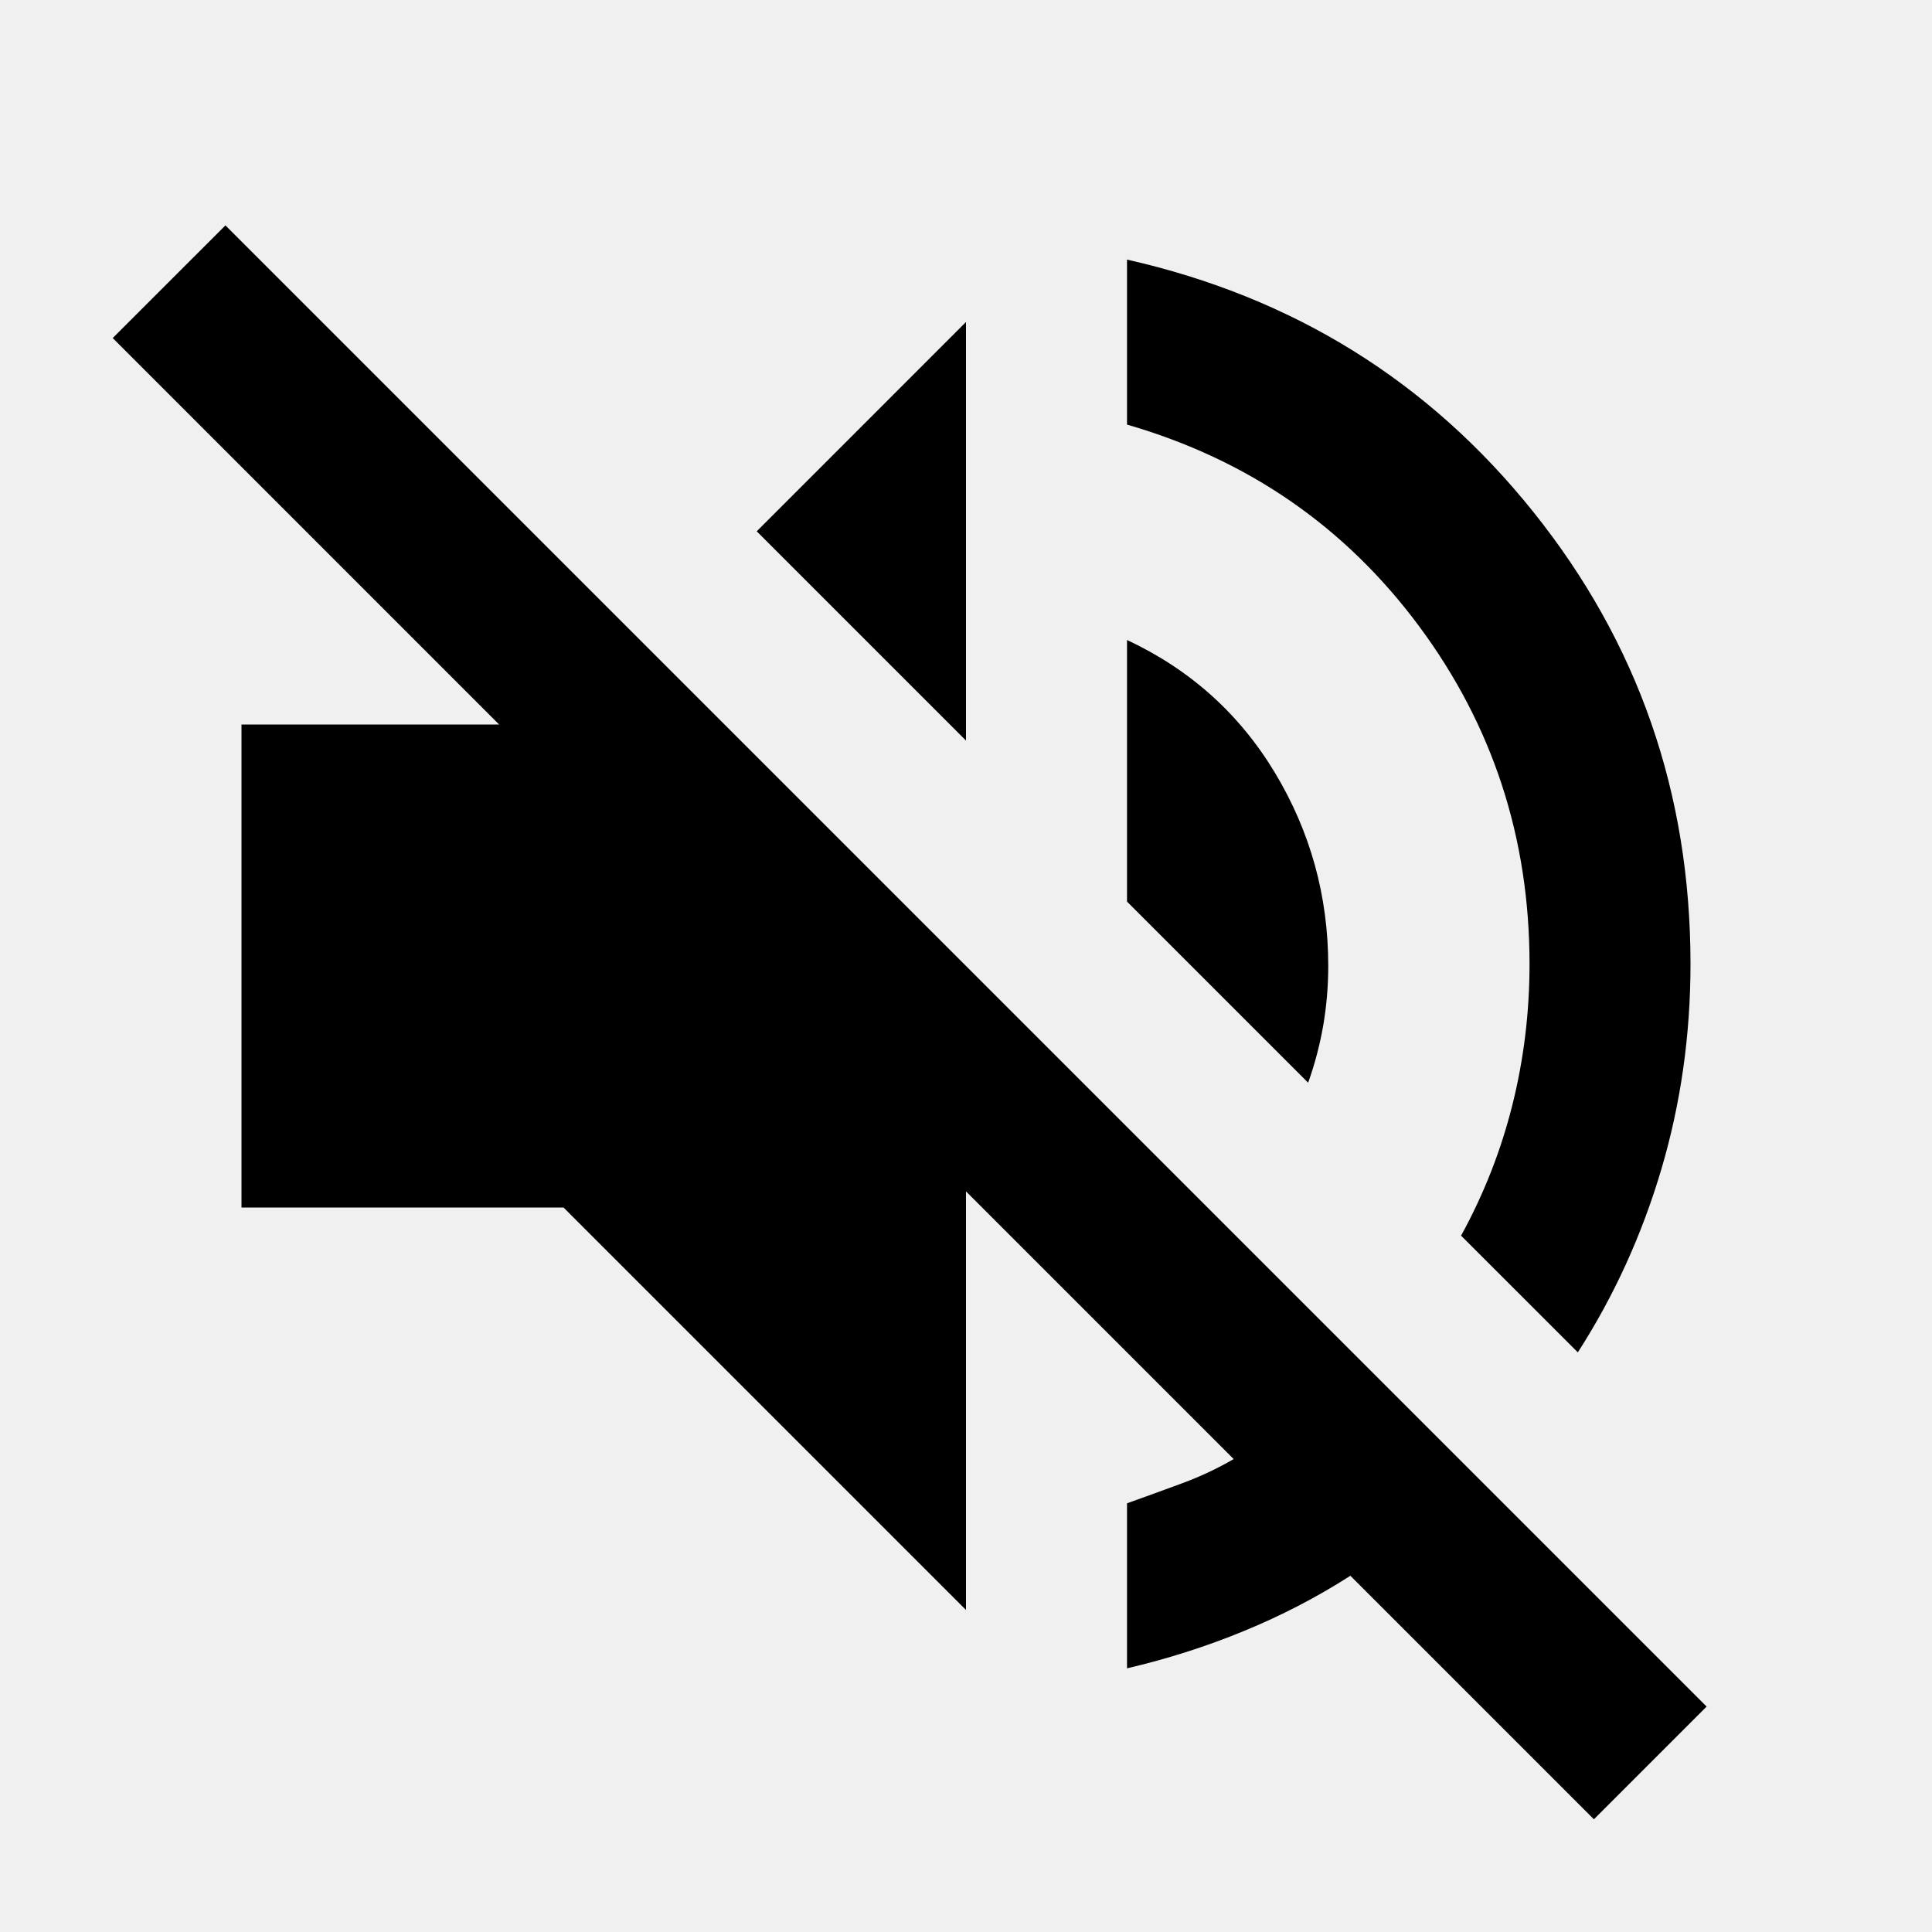
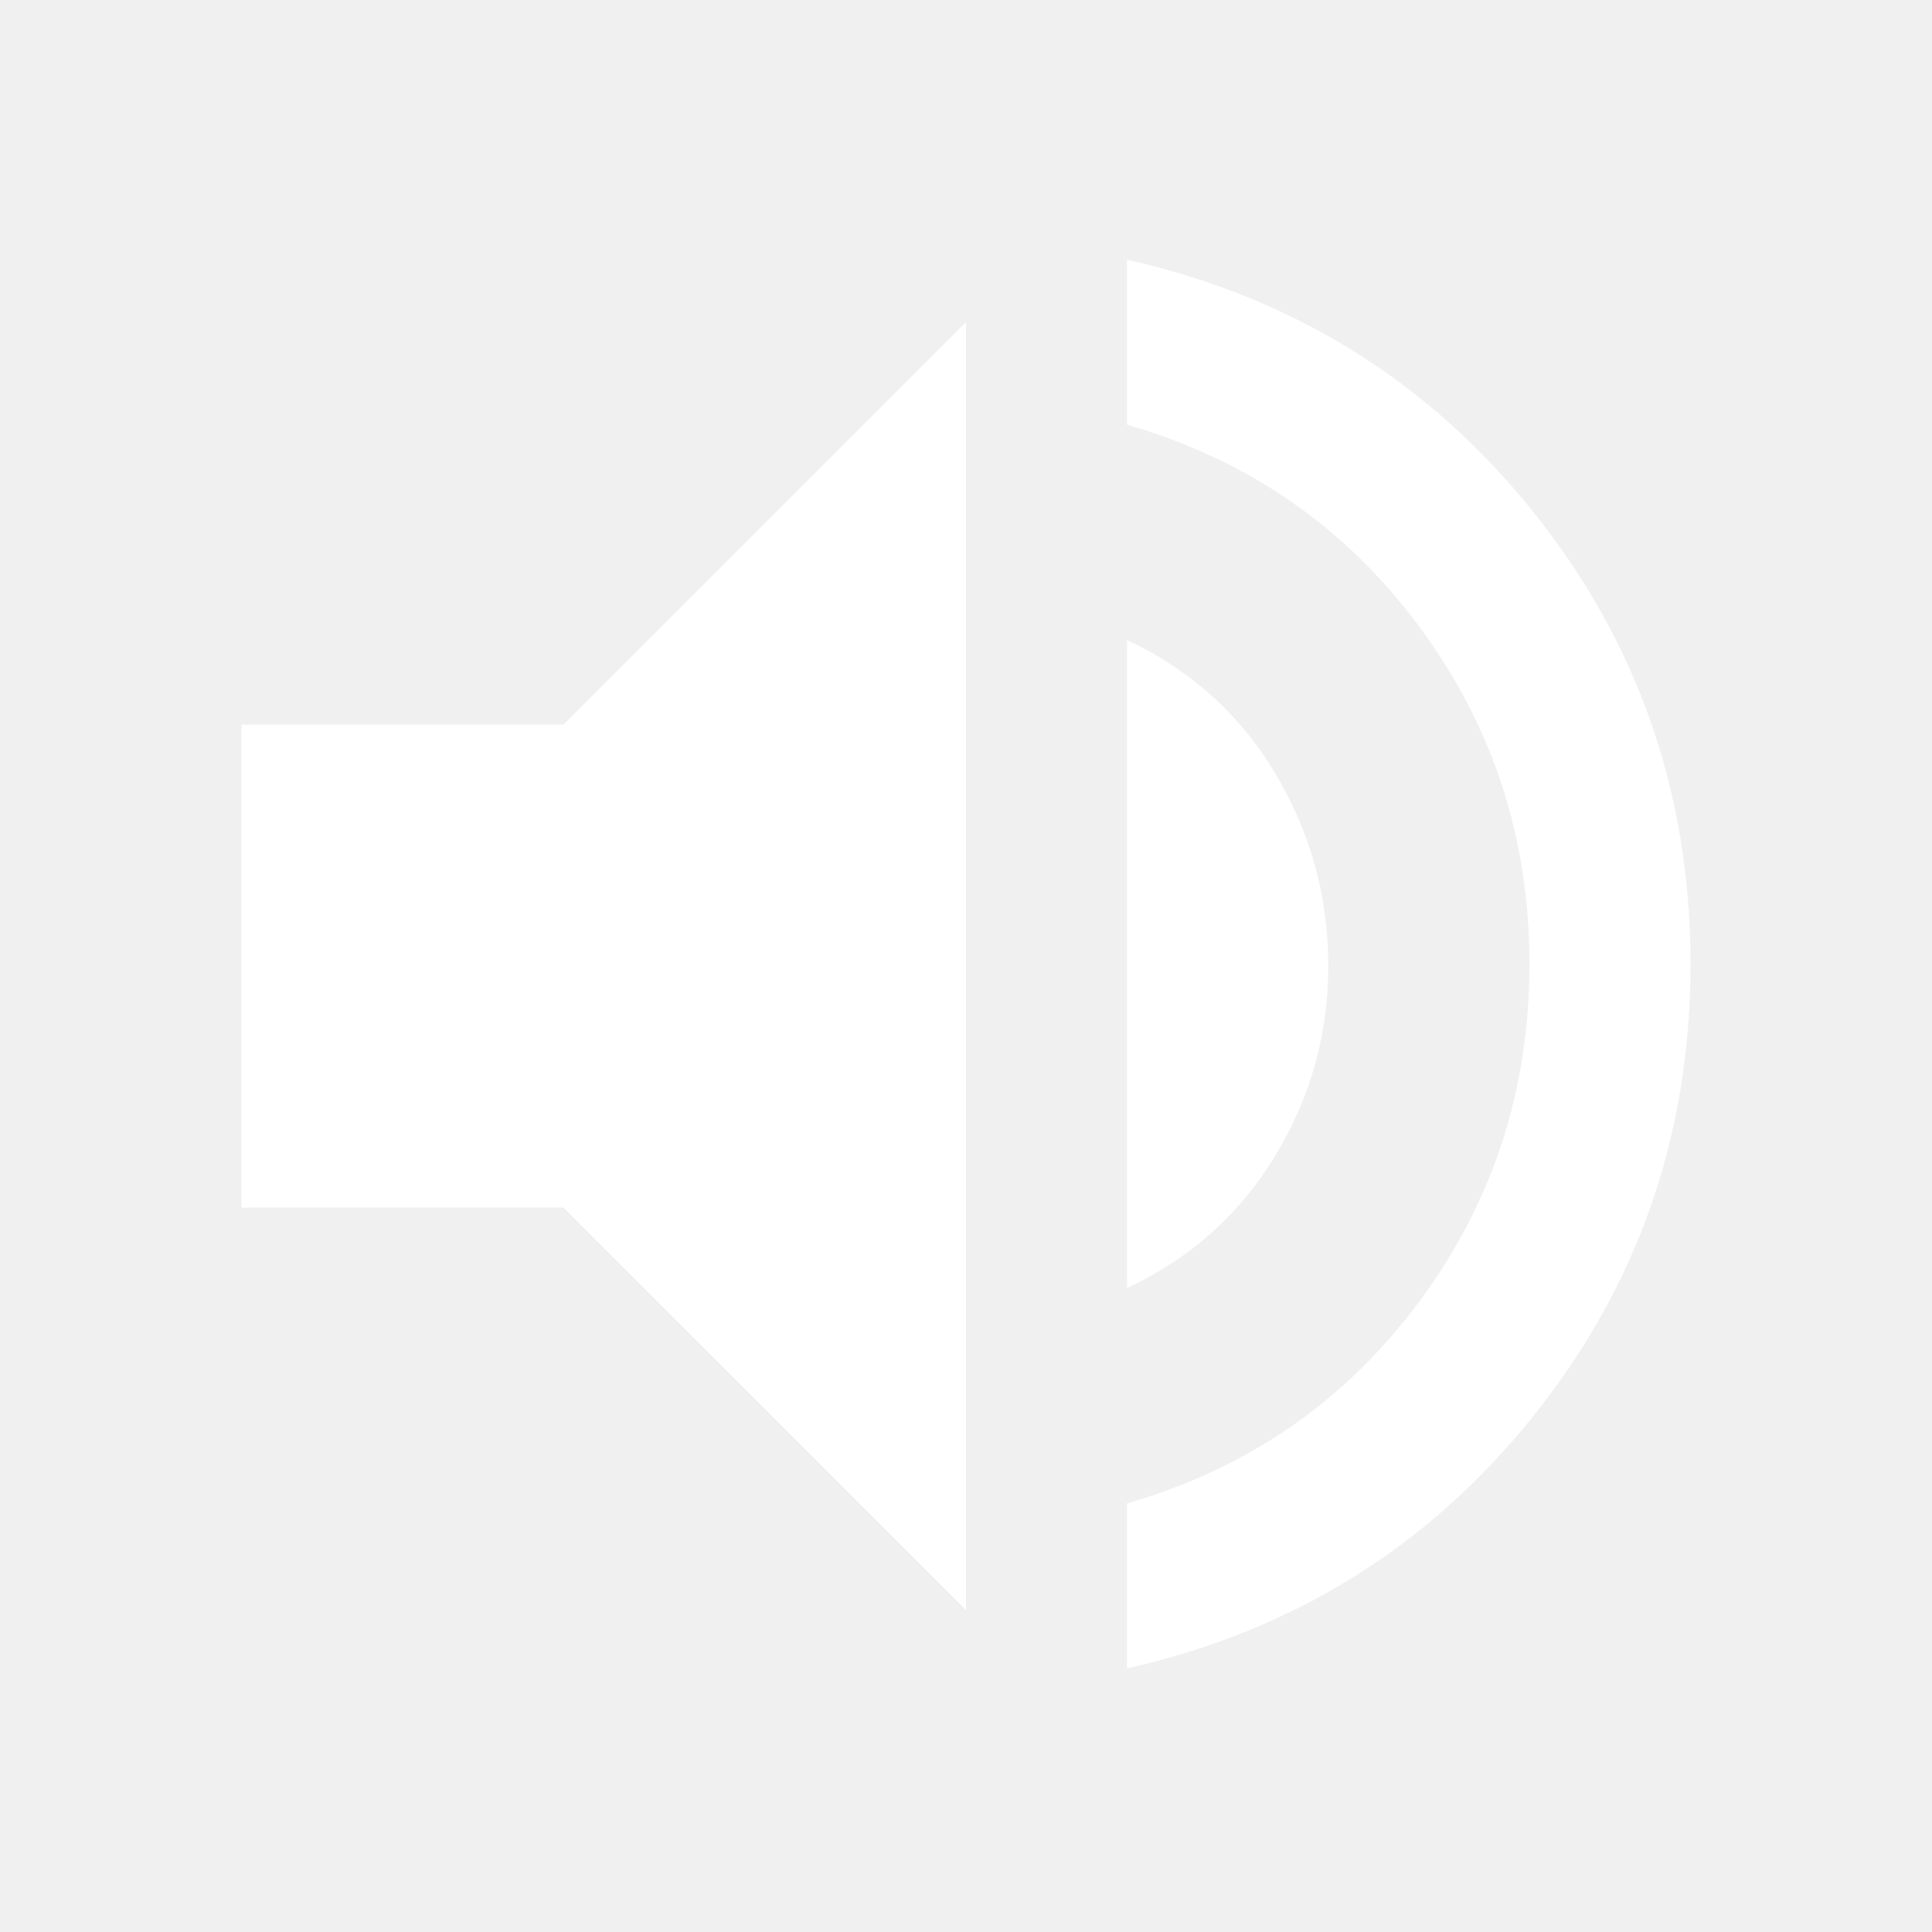
<svg xmlns="http://www.w3.org/2000/svg" width="44" height="44" viewBox="0 0 44 44" fill="none">
-   <path d="M36.3 41.433L30.754 35.887C29.991 36.376 29.181 36.796 28.325 37.147C27.47 37.499 26.584 37.781 25.667 37.995V34.237C26.095 34.084 26.515 33.931 26.927 33.779C27.34 33.626 27.729 33.443 28.096 33.229L22 27.133V36.666L12.834 27.5H5.5V16.5H11.367L2.567 7.699L5.134 5.133L38.867 38.866L36.3 41.433ZM35.934 30.799L33.275 28.141C33.795 27.194 34.184 26.201 34.444 25.162C34.704 24.123 34.834 23.054 34.834 21.954C34.834 19.081 33.993 16.515 32.313 14.254C30.632 11.992 28.417 10.465 25.667 9.67V5.912C29.456 6.768 32.542 8.685 34.925 11.664C37.309 14.643 38.5 18.073 38.5 21.954C38.5 23.573 38.279 25.131 37.836 26.629C37.393 28.126 36.759 29.516 35.934 30.799ZM29.792 24.658L25.667 20.533V14.575C27.103 15.247 28.226 16.255 29.036 17.599C29.845 18.944 30.25 20.411 30.25 22C30.25 22.458 30.212 22.909 30.136 23.352C30.059 23.795 29.945 24.23 29.792 24.658ZM22 16.866L17.234 12.1L22 7.333V16.866Z" fill="#000000" />
+   <path d="M25.667 37.997V34.239C28.417 33.445 30.632 31.917 32.312 29.656C33.993 27.395 34.833 24.828 34.833 21.956C34.833 19.084 33.993 16.517 32.312 14.256C30.632 11.995 28.417 10.467 25.667 9.672V5.914C29.456 6.77 32.542 8.687 34.925 11.666C37.308 14.645 38.5 18.075 38.5 21.956C38.5 25.836 37.308 29.266 34.925 32.245C32.542 35.224 29.456 37.142 25.667 37.997ZM5.5 27.502V16.502H12.833L22 7.335V36.668L12.833 27.502H5.5ZM25.667 29.335V14.577C27.103 15.249 28.226 16.257 29.035 17.602C29.845 18.946 30.25 20.413 30.25 22.002C30.25 23.56 29.845 25.004 29.035 26.333C28.226 27.662 27.103 28.663 25.667 29.335Z" fill="#ffffff" />
</svg>
